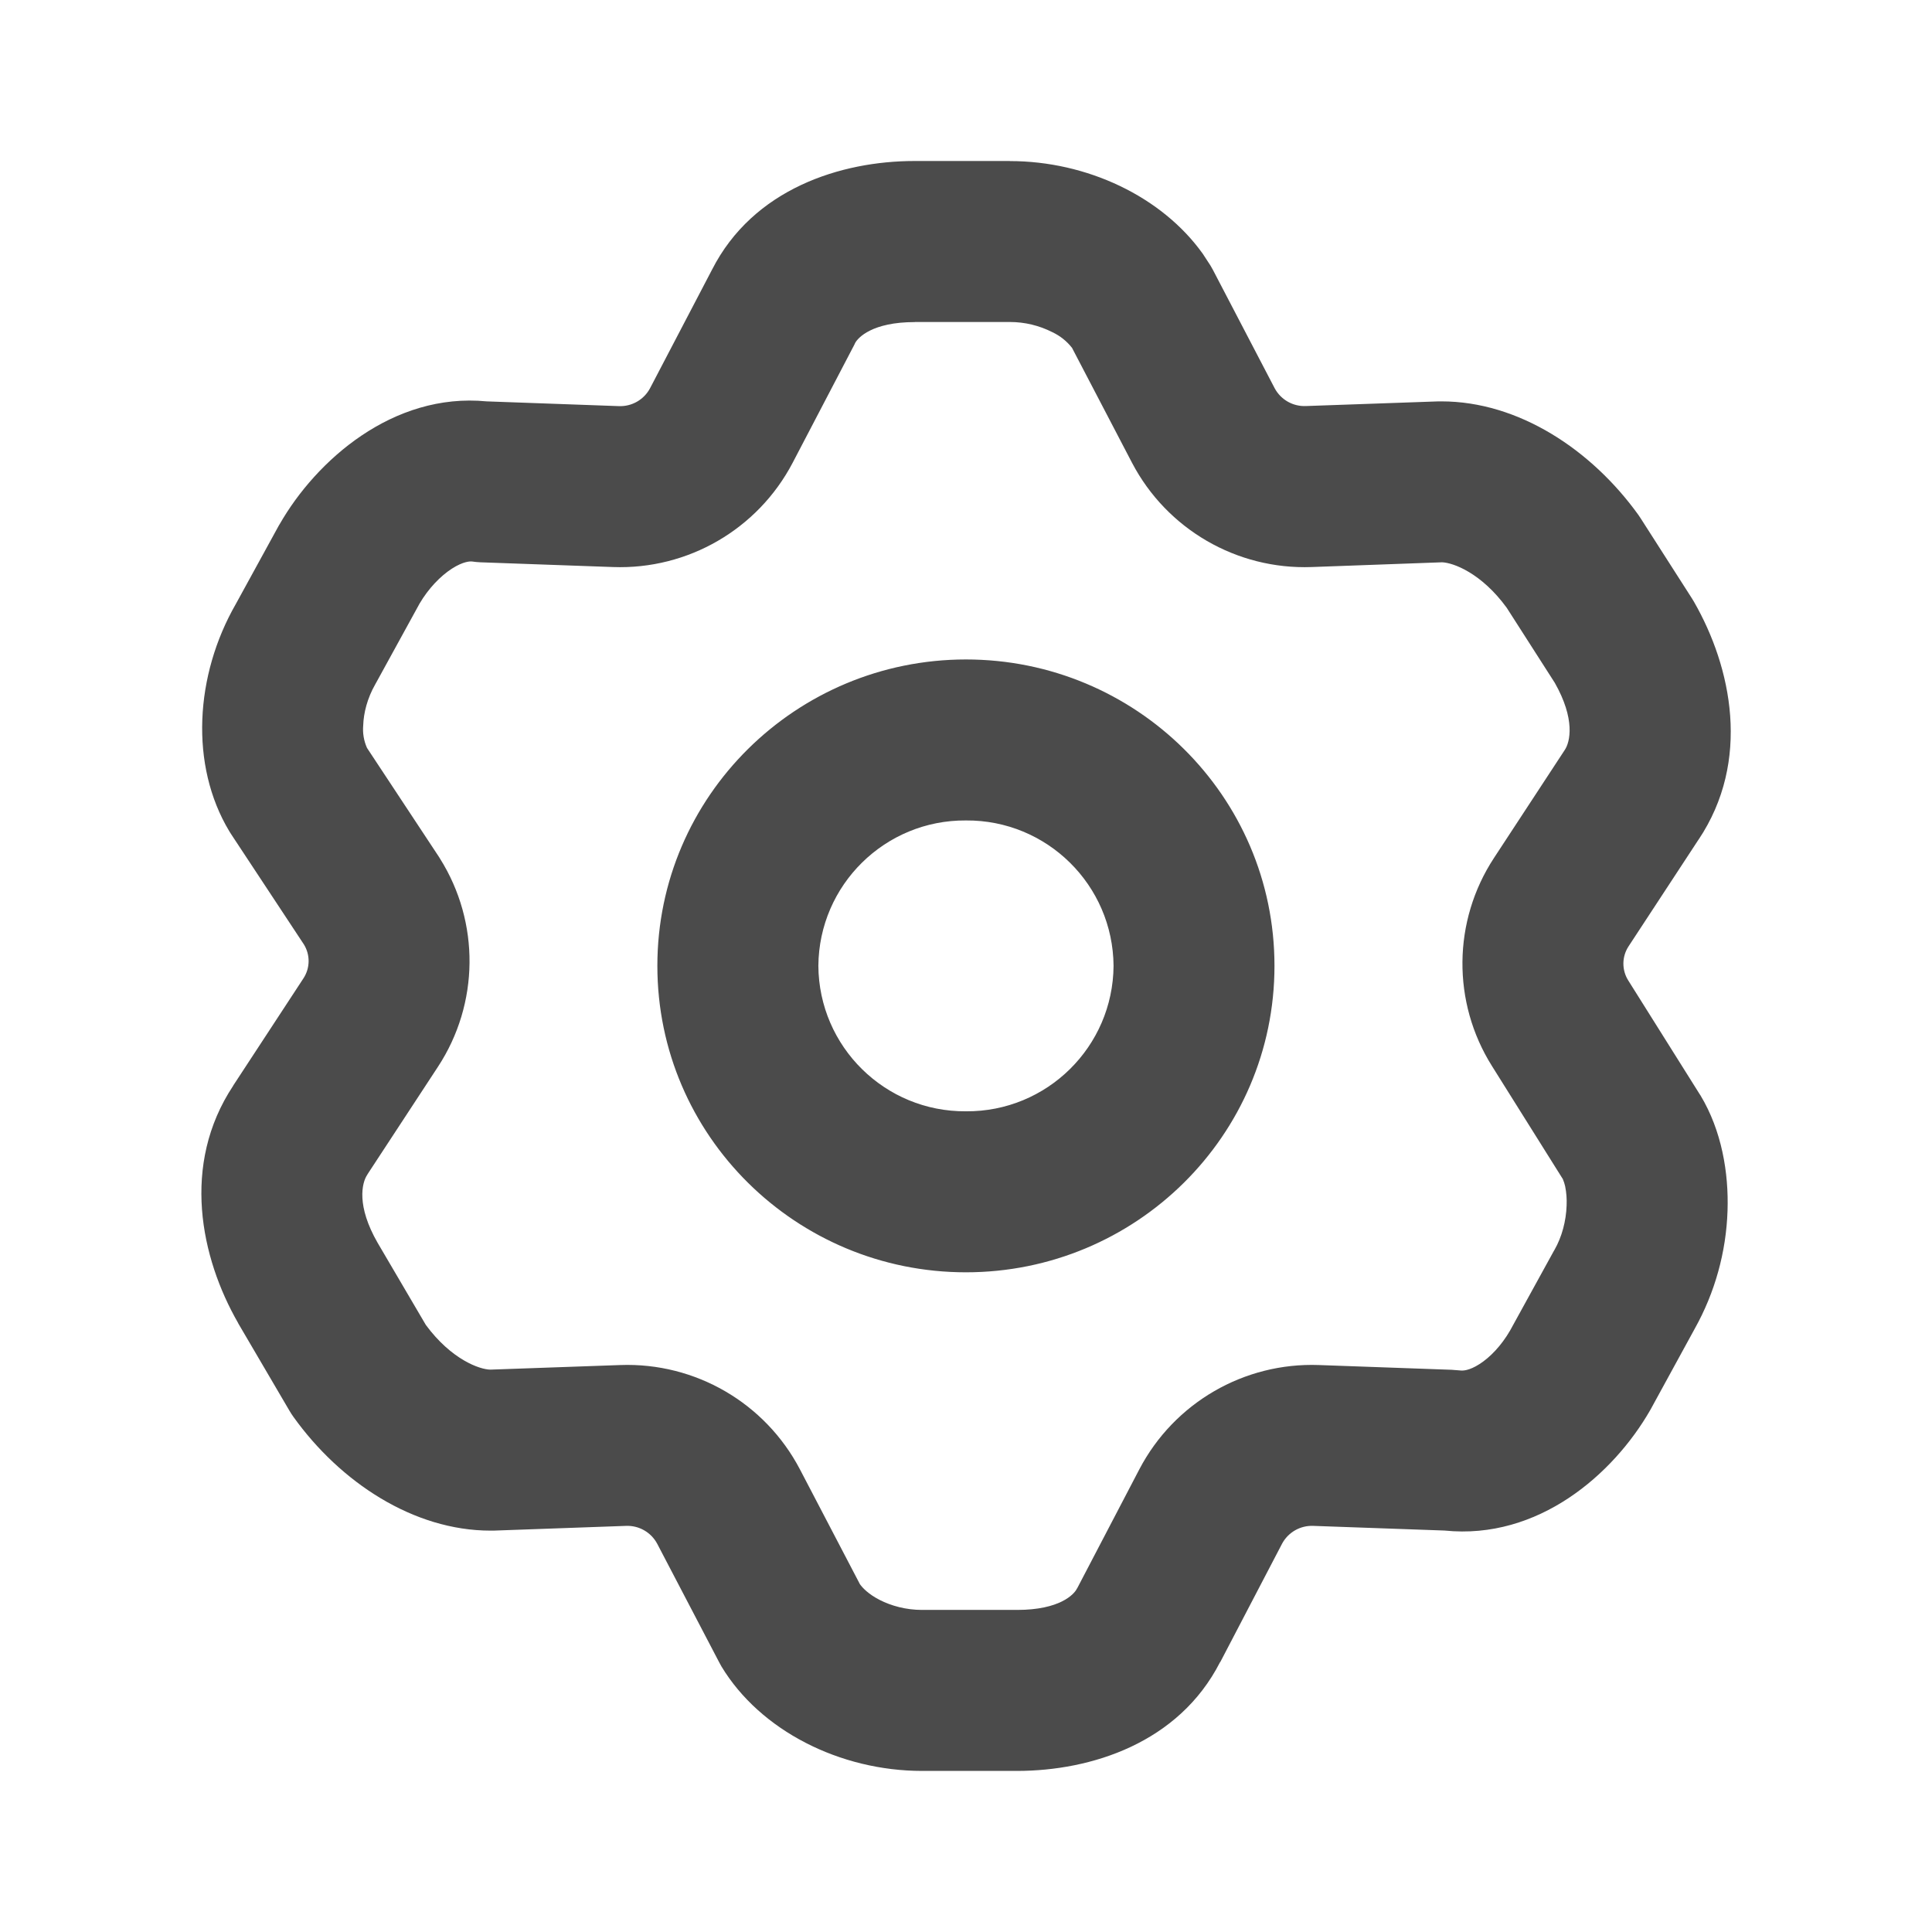
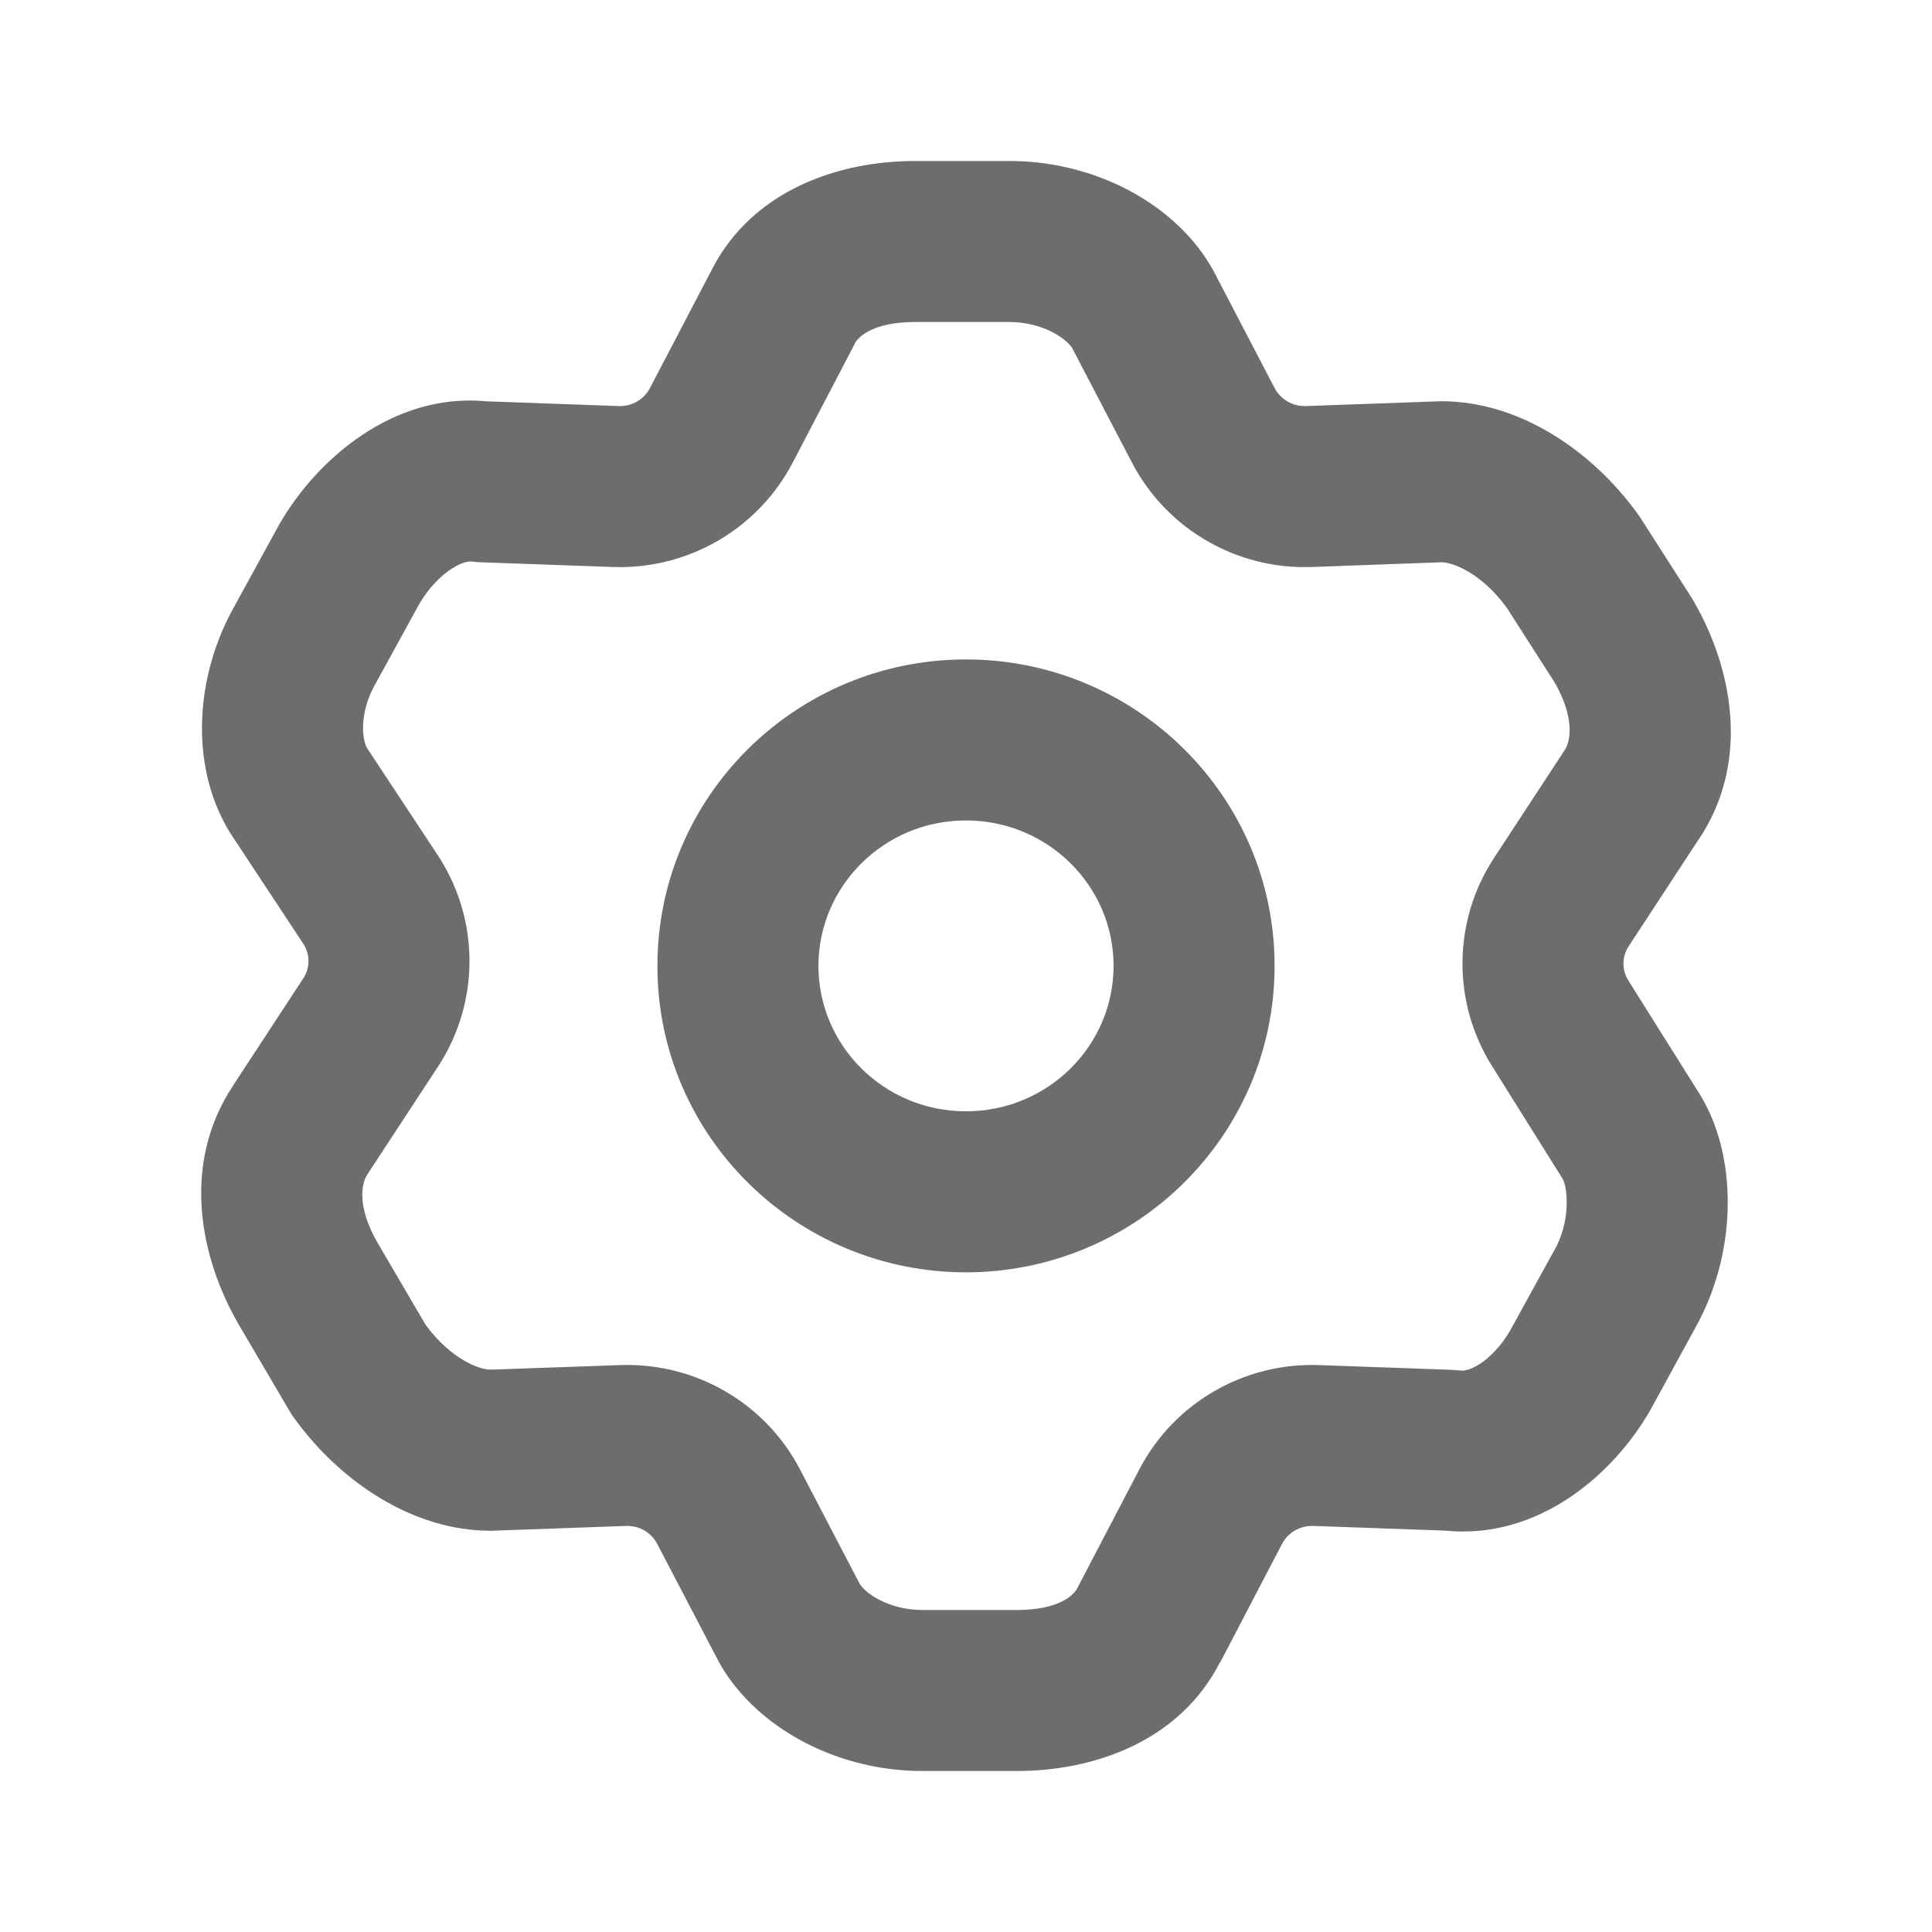
- <svg xmlns="http://www.w3.org/2000/svg" width="24" height="24" viewBox="0 0 24 24" fill="none" aria-hidden="true">
-   <path d="M12.545 2.001c.956 0 1.887.439 2.396 1.151l.096.147.03.053.768 1.472a.42.42 0 00.388.22l1.647-.058h.036c.957 0 1.864.6 2.447 1.411l.03.045.637.995.024.04c.465.81.713 1.973.055 2.955v-.001l-.868 1.324a.392.392 0 00-.004.425l.888 1.414.01.015c.262.436.351.959.335 1.432a3.22 3.22 0 01-.407 1.464l-.544.995-.01.018c-.457.796-1.39 1.614-2.554 1.495l-1.631-.058a.42.42 0 00-.388.222l-.768 1.471h-.002c-.514 1.005-1.601 1.35-2.52 1.351h-1.181c-1.02 0-2.011-.5-2.493-1.298a1.013 1.013 0 01-.029-.053l-.769-1.471a.42.42 0 00-.387-.222l-1.648.059h-.035c-.957 0-1.866-.6-2.448-1.412a.992.992 0 01-.05-.077L2.96 16.44l-.003-.007c-.464-.808-.71-1.965-.06-2.946h-.001l.873-1.333a.392.392 0 00.006-.422l-.904-1.37a.93.93 0 01-.022-.035c-.495-.822-.427-1.94.08-2.823l.536-.978.01-.016c.45-.786 1.403-1.637 2.571-1.524l1.641.059a.42.42 0 00.387-.22l.77-1.473C9.355 2.346 10.444 2 11.362 2h1.182zm-1.181 2c-.53 0-.708.194-.743.263l-.006.014-.769 1.472a2.42 2.42 0 01-2.231 1.294l-1.648-.059a1.005 1.005 0 01-.104-.01c-.02-.002-.105-.004-.251.09-.143.093-.29.246-.4.433l-.54.984-.01.018c-.1.175-.145.357-.15.51a.566.566 0 00.047.281l.896 1.357.011.018a2.393 2.393 0 01-.025 2.585l-.873 1.332-.005.009c-.07.103-.135.389.127.845l.6 1.022c.319.432.669.553.801.555l1.615-.057a2.42 2.42 0 012.23 1.294l.746 1.428c.03.043.104.123.244.195.146.075.33.125.528.125h1.182c.53 0 .707-.194.741-.263l.008-.013.769-1.472a2.419 2.419 0 012.23-1.294l1.648.059.105.008c.032.005.113.004.242-.079.13-.083.27-.227.38-.417l.541-.984.01-.017c.092-.16.145-.36.151-.553a.98.98 0 00-.018-.237.52.52 0 00-.029-.09l-.002-.005h-.001l-.877-1.399a2.392 2.392 0 01.024-2.584l.873-1.332.006-.009c.069-.102.133-.385-.123-.836l-.597-.932c-.316-.434-.666-.56-.803-.565l-1.62.059a2.42 2.42 0 01-2.231-1.294l-.746-1.429a.673.673 0 00-.243-.194A1.164 1.164 0 0012.545 4h-1.181zm.635 4.191c2.108 0 3.833 1.695 3.833 3.806 0 2.111-1.725 3.807-3.833 3.807-2.107 0-3.833-1.696-3.833-3.807 0-2.11 1.726-3.805 3.833-3.806zm0 2a1.82 1.82 0 00-1.833 1.806A1.82 1.82 0 0012 13.805a1.82 1.82 0 001.833-1.807A1.82 1.82 0 0012 10.192z" fill="#2c2c2c" fill-opacity="0.85" />
+ <svg xmlns="http://www.w3.org/2000/svg" width="24" height="24" viewBox="0 0 24 24" fill="none">
+   <g transform="translate(2.499 2) scale(1.0001)">
+     <path d="M10.045 0C11.001 0 11.931 0.438 12.441 1.151L12.537 1.298L12.567 1.351L13.335 2.823C13.407 2.96 13.557 3.05 13.723 3.044L15.37 2.985L15.406 2.984C16.363 2.984 17.27 3.585 17.853 4.396C17.863 4.411 17.874 4.426 17.883 4.441L18.52 5.436L18.544 5.477C19.009 6.287 19.257 7.449 18.599 8.431L18.598 8.43L17.731 9.754C17.646 9.883 17.645 10.048 17.727 10.179L18.615 11.593C18.618 11.598 18.621 11.603 18.624 11.608C18.887 12.044 18.976 12.567 18.96 13.04C18.944 13.52 18.817 14.036 18.553 14.504L18.009 15.499C18.006 15.505 18.003 15.511 17.999 15.517C17.542 16.314 16.609 17.131 15.445 17.012L13.814 16.954C13.648 16.948 13.498 17.039 13.426 17.176L12.658 18.648L12.656 18.646C12.142 19.652 11.055 19.998 10.136 19.998H8.954C7.935 19.998 6.944 19.499 6.462 18.7C6.452 18.683 6.442 18.665 6.433 18.648L5.664 17.176C5.593 17.039 5.443 16.948 5.277 16.954L3.629 17.013C3.618 17.013 3.606 17.014 3.594 17.014C2.637 17.014 1.728 16.413 1.146 15.602C1.128 15.577 1.111 15.551 1.096 15.524L0.459 14.44L0.455 14.432C-0.008 13.624 -0.255 12.467 0.396 11.486H0.395L1.268 10.153C1.352 10.025 1.354 9.862 1.274 9.731L0.369 8.36C0.362 8.349 0.355 8.338 0.348 8.326C-0.148 7.504 -0.079 6.386 0.428 5.503L0.964 4.525C0.967 4.52 0.97 4.514 0.973 4.509C1.424 3.723 2.377 2.872 3.545 2.985L5.186 3.044C5.352 3.05 5.501 2.96 5.573 2.823L6.342 1.351C6.856 0.345 7.945 3.4422e-05 8.864 0H10.045ZM8.864 2C8.333 2 8.156 2.194 8.121 2.263C8.119 2.267 8.117 2.273 8.115 2.277L7.346 3.749C6.914 4.575 6.043 5.076 5.115 5.043L3.467 4.984C3.432 4.983 3.397 4.98 3.363 4.975C3.343 4.972 3.258 4.97 3.112 5.064C2.969 5.157 2.821 5.31 2.712 5.497L2.172 6.481C2.169 6.487 2.166 6.493 2.162 6.499C2.062 6.674 2.017 6.856 2.011 7.01C2.006 7.164 2.04 7.256 2.059 7.29L2.954 8.646L2.966 8.665C3.464 9.458 3.454 10.467 2.941 11.25L2.068 12.582L2.063 12.591C1.994 12.694 1.928 12.98 2.19 13.435L2.789 14.458C3.109 14.89 3.458 15.011 3.591 15.013L5.205 14.956C6.134 14.923 7.005 15.423 7.437 16.25L8.182 17.678C8.211 17.721 8.286 17.801 8.426 17.873C8.572 17.948 8.755 17.998 8.954 17.998H10.136C10.665 17.998 10.843 17.804 10.877 17.735C10.88 17.731 10.883 17.726 10.885 17.722L11.654 16.25C12.085 15.424 12.956 14.923 13.884 14.956L15.532 15.015L15.637 15.023C15.669 15.028 15.75 15.027 15.879 14.944C16.009 14.861 16.149 14.717 16.259 14.527L16.8 13.543L16.81 13.526C16.902 13.366 16.955 13.165 16.961 12.973C16.964 12.879 16.956 12.798 16.943 12.736C16.936 12.706 16.928 12.682 16.922 12.665C16.919 12.657 16.916 12.651 16.914 12.646C16.913 12.643 16.912 12.641 16.912 12.641H16.91L16.034 11.242C15.536 10.449 15.545 9.441 16.058 8.658L16.931 7.326L16.937 7.317C17.005 7.215 17.07 6.932 16.814 6.481L16.217 5.549C15.9 5.115 15.551 4.989 15.413 4.984L13.793 5.043C12.865 5.076 11.995 4.575 11.563 3.749L10.817 2.32C10.787 2.277 10.713 2.198 10.574 2.126C10.428 2.051 10.244 2 10.045 2H8.864ZM9.5 6.191C11.608 6.192 13.333 7.887 13.333 9.997C13.333 12.108 11.608 13.803 9.5 13.804C7.392 13.804 5.667 12.108 5.667 9.997C5.668 7.886 7.393 6.191 9.5 6.191ZM9.5 8.191C8.479 8.191 7.668 9.009 7.667 9.997C7.667 10.986 8.479 11.804 9.5 11.804C10.522 11.803 11.333 10.986 11.333 9.997C11.333 9.009 10.521 8.192 9.5 8.191Z" fill="#6D6D6D" />
+   </g>
</svg>
